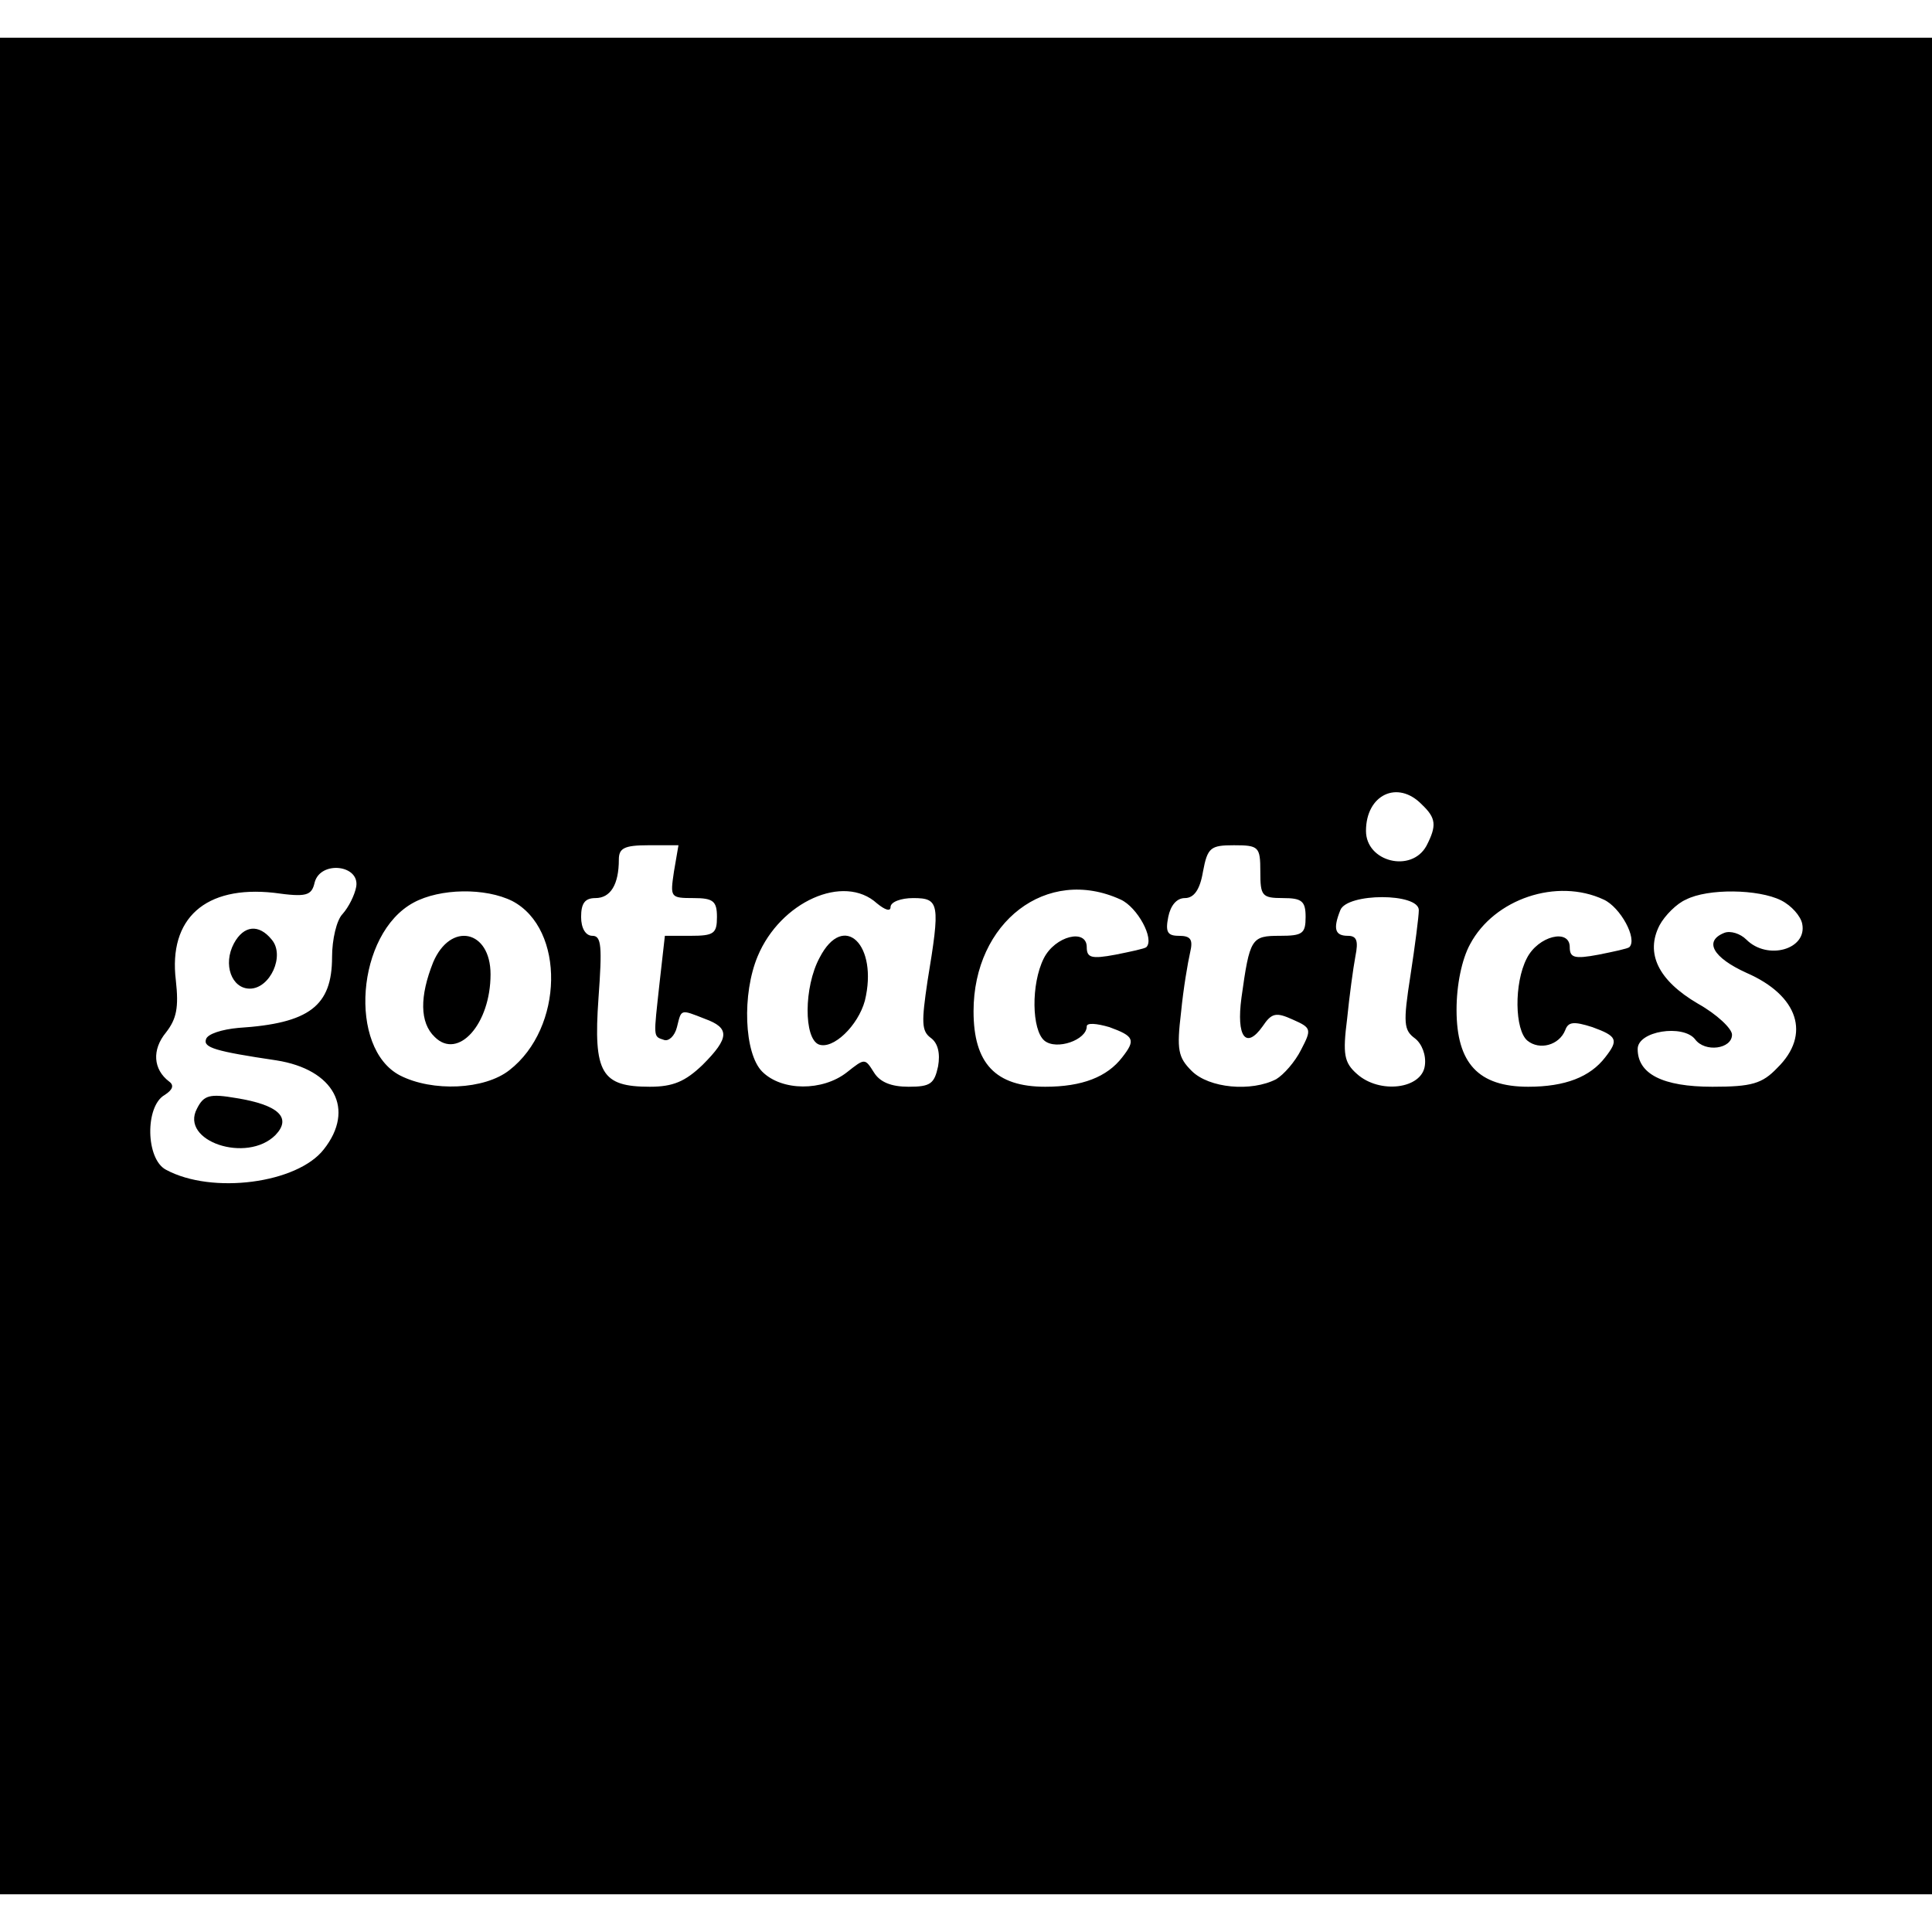
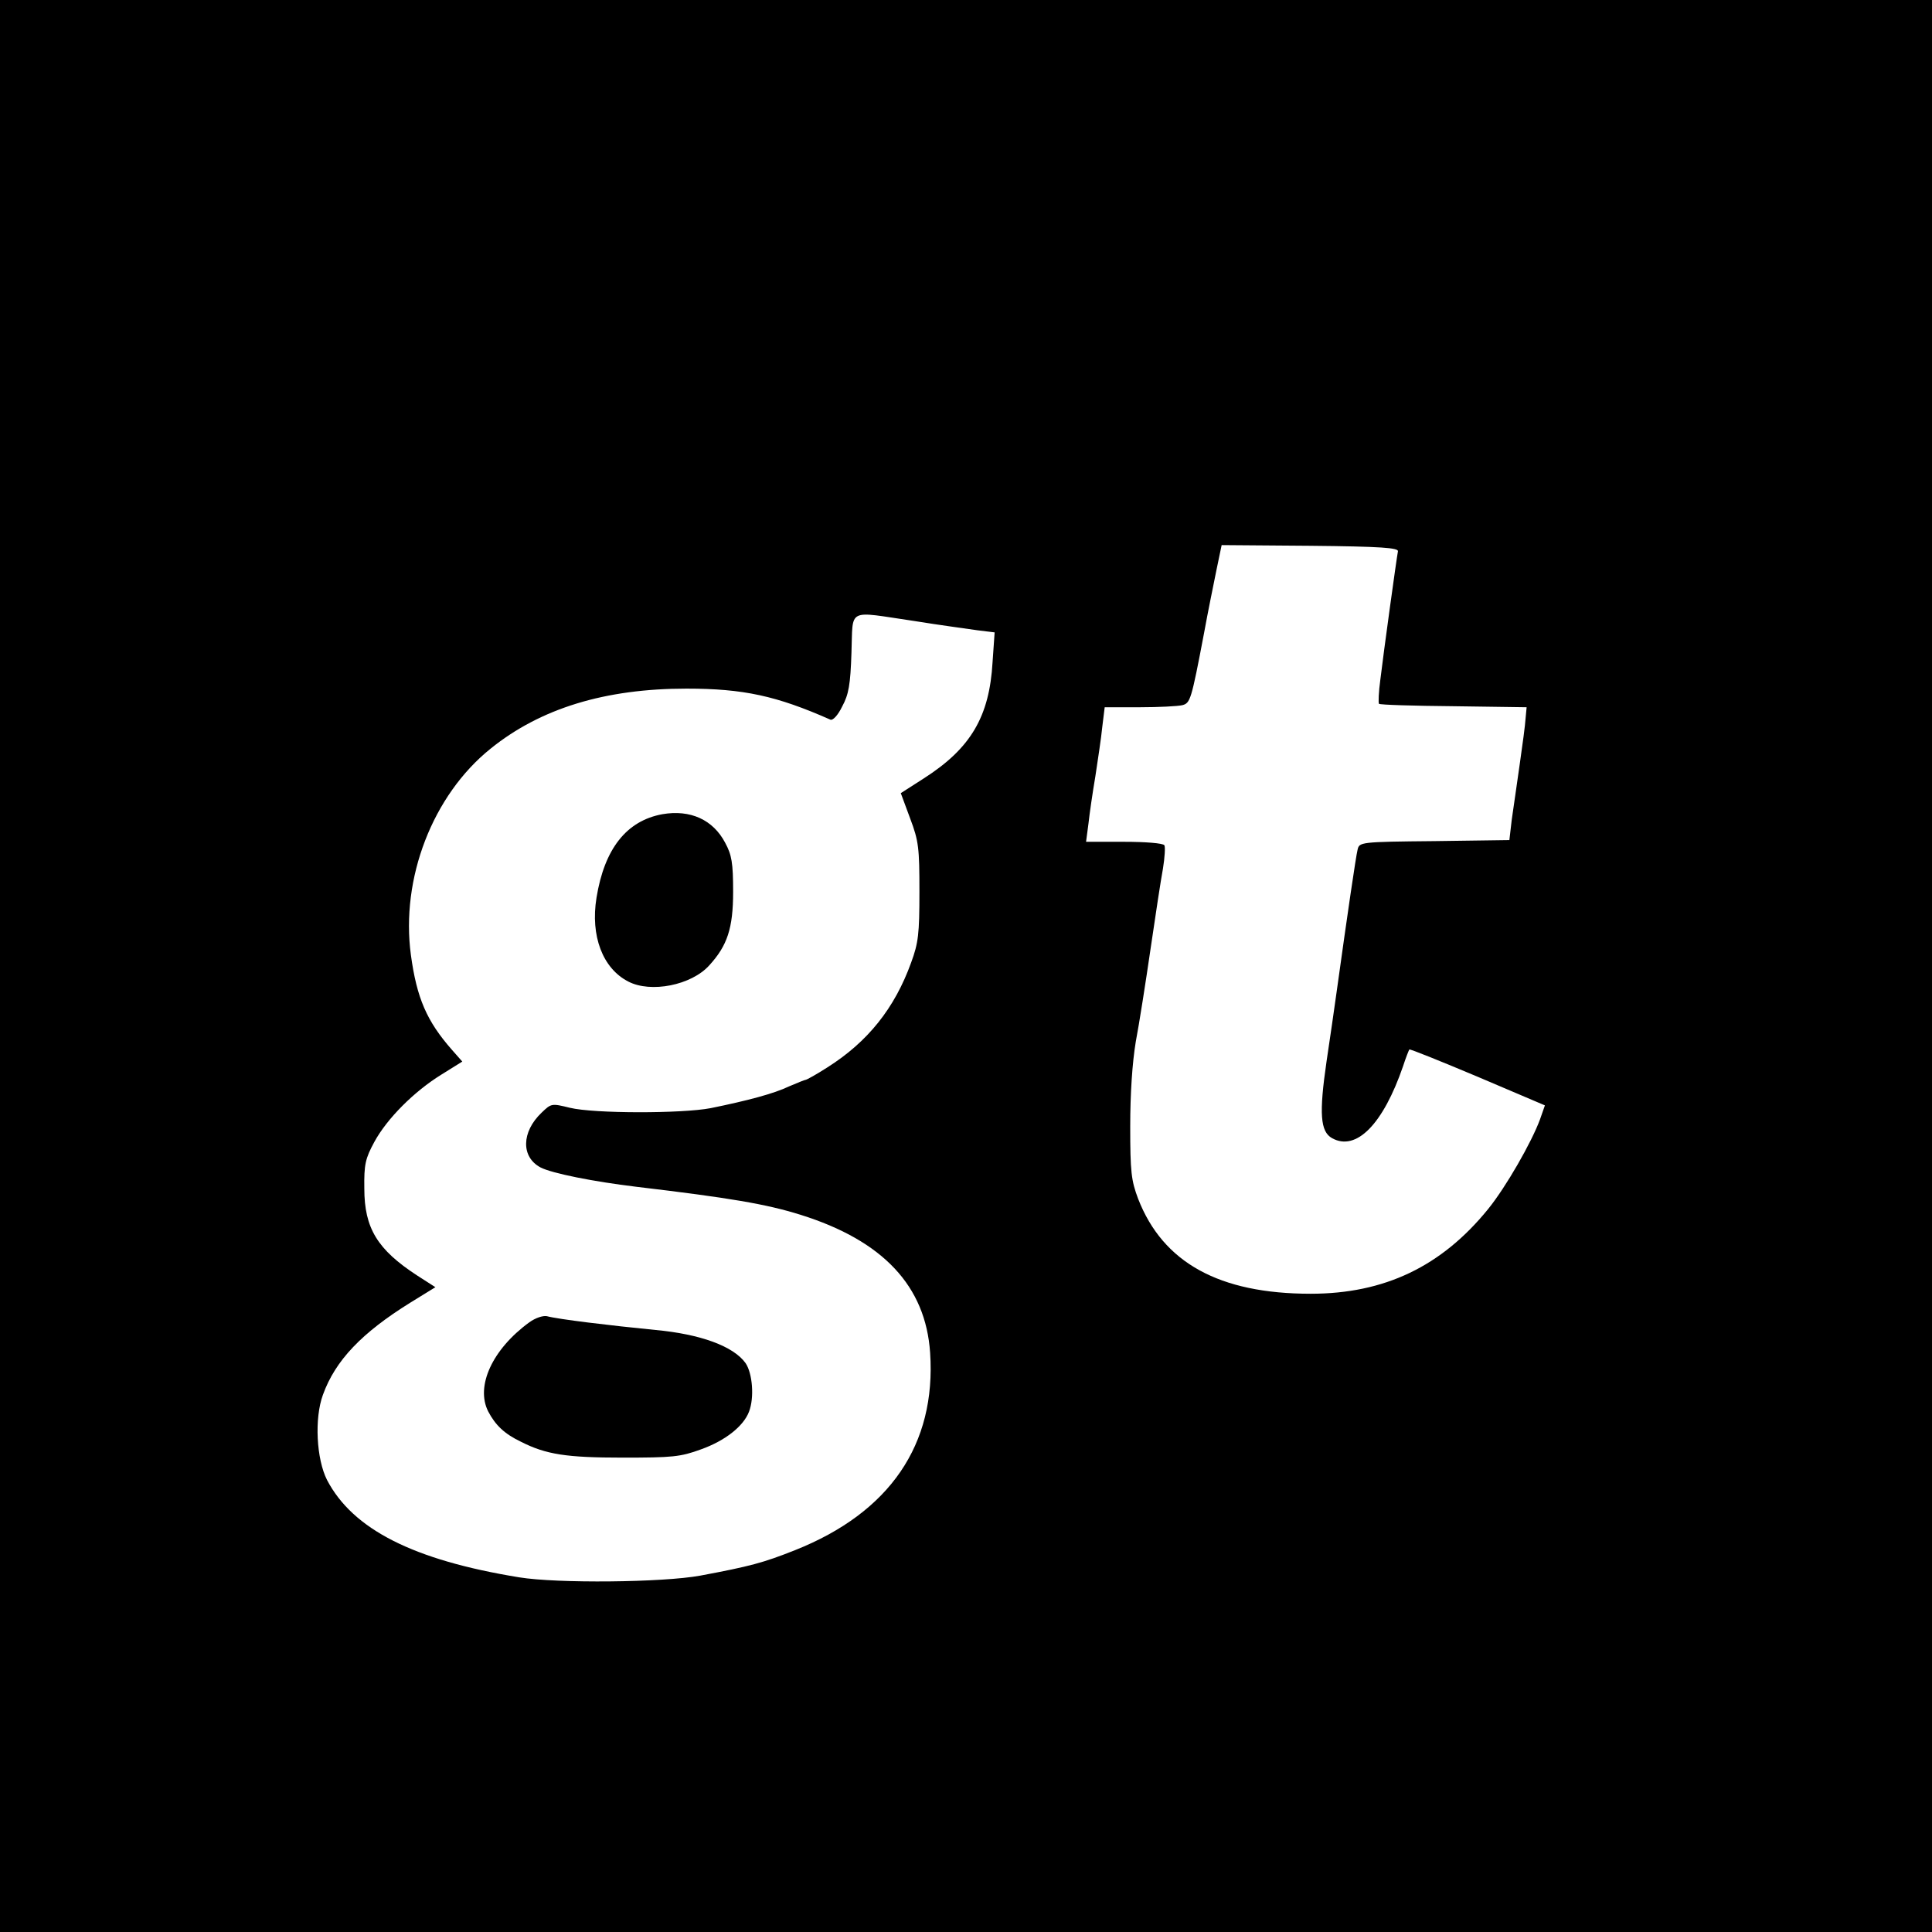
- <svg xmlns="http://www.w3.org/2000/svg" version="1.0" width="256pt" height="256pt" viewBox="0 0 256 256" preserveAspectRatio="xMidYMid meet">
-   <g transform="translate(0,256) scale(0.1,-0.1)" fill="#000000" stroke="none">
-     <path d="M0 1280 l0 -1230 1280 0 1280 0 0 1230 0 1230 -1280 0 -1280 0 0 -1230z m1884 214 c19 -18 20 -28 6 -55 -20 -36 -80 -21 -80 20 0 48 42 68 74 35z m-991 -89 c-5 -34 -5 -35 26 -35 26 0 31 -4 31 -25 0 -22 -4 -25 -35 -25 l-34 0 -7 -62 c-8 -74 -9 -71 6 -76 6 -2 14 5 17 17 6 24 4 24 37 11 33 -12 33 -25 -3 -61 -23 -22 -39 -29 -70 -29 -64 0 -75 18 -68 117 5 69 4 83 -8 83 -9 0 -15 10 -15 25 0 18 5 25 19 25 20 0 31 18 31 51 0 15 7 19 39 19 l40 0 -6 -35z m777 0 c0 -32 2 -35 30 -35 25 0 30 -4 30 -25 0 -22 -4 -25 -34 -25 -38 0 -40 -3 -51 -82 -7 -52 6 -69 28 -38 12 18 18 19 40 9 25 -11 25 -13 11 -40 -8 -16 -23 -33 -33 -39 -33 -17 -89 -12 -112 11 -18 18 -20 28 -14 78 3 31 9 66 12 79 4 17 1 22 -15 22 -15 0 -18 5 -14 25 3 15 11 25 22 25 12 0 20 11 24 35 6 32 10 35 41 35 33 0 35 -2 35 -35z m-1198 -20 c-2 -11 -10 -27 -18 -36 -8 -8 -14 -34 -14 -57 0 -65 -30 -88 -124 -94 -22 -2 -41 -8 -43 -15 -4 -11 12 -16 93 -28 77 -12 105 -65 63 -118 -35 -45 -148 -60 -209 -27 -27 14 -28 84 -2 99 11 7 13 13 6 18 -21 16 -23 42 -4 65 14 18 17 33 13 69 -10 82 39 126 130 116 43 -6 50 -4 54 14 8 29 60 23 55 -6z m207 -19 c70 -37 68 -168 -4 -224 -33 -26 -102 -29 -145 -7 -69 36 -58 188 18 229 35 19 95 20 131 2z m483 -3 c11 -9 18 -11 18 -5 0 7 14 12 30 12 35 0 36 -7 19 -110 -8 -54 -8 -66 4 -75 10 -7 13 -21 10 -38 -5 -23 -10 -27 -39 -27 -23 0 -38 6 -46 19 -12 19 -12 19 -36 0 -32 -25 -86 -25 -112 1 -24 24 -27 103 -6 153 30 72 114 110 158 70z m323 5 c22 -10 45 -52 34 -63 -2 -2 -21 -6 -41 -10 -32 -6 -38 -4 -38 10 0 25 -42 15 -57 -15 -17 -34 -16 -95 1 -109 16 -13 56 1 56 19 0 5 13 4 30 -1 33 -12 35 -17 17 -40 -20 -26 -53 -39 -102 -39 -66 0 -95 31 -95 100 0 118 97 193 195 148z m640 0 c22 -10 45 -52 34 -63 -2 -2 -21 -6 -41 -10 -32 -6 -38 -4 -38 10 0 25 -42 15 -57 -15 -17 -33 -16 -95 1 -109 16 -13 42 -6 50 14 4 11 11 12 36 4 33 -12 35 -17 17 -40 -20 -26 -53 -39 -102 -39 -66 0 -95 31 -95 102 0 33 7 67 18 87 32 60 115 88 177 59z m235 -1 c14 -7 26 -21 28 -31 7 -34 -46 -49 -74 -21 -8 8 -21 12 -29 9 -28 -11 -15 -33 29 -53 69 -30 86 -82 41 -126 -20 -21 -34 -25 -86 -25 -66 0 -99 17 -99 50 0 24 60 33 76 13 13 -18 49 -13 49 6 0 8 -20 27 -45 41 -53 31 -70 67 -51 104 7 13 23 29 35 34 29 15 96 14 126 -1z m-480 -13 c0 -8 -5 -47 -11 -86 -10 -64 -9 -73 6 -84 9 -7 15 -22 13 -36 -4 -31 -60 -38 -90 -11 -17 15 -19 26 -13 73 3 30 8 67 11 83 4 20 2 27 -10 27 -17 0 -20 9 -10 34 9 23 104 23 104 0z" />
-     <path d="M310 1310 c-15 -28 -3 -60 21 -60 27 0 47 44 29 65 -17 21 -37 19 -50 -5z" />
-     <path d="M261 1091 c-23 -43 66 -73 104 -35 22 23 4 40 -52 49 -35 6 -43 4 -52 -14z" />
-     <path d="M574 1285 c-18 -45 -18 -80 2 -99 31 -31 74 17 74 83 0 59 -53 70 -76 16z" />
-     <path d="M1086 1291 c-21 -39 -21 -107 -1 -115 19 -7 52 25 61 58 18 74 -28 119 -60 57z" />
+ <svg xmlns="http://www.w3.org/2000/svg" version="1.0" width="560pt" height="560pt" viewBox="0 0 560 560" preserveAspectRatio="xMidYMid meet">
+   <g transform="translate(0,560) scale(0.1,-0.1)" fill="#000000" stroke="none">
+     <path d="M0 2800 l0 -2800 2800 0 2800 0 0 2800 0 2800 -2800 0 -2800 0 0 -2800z m4052 1202 c-4 -20 -42 -296 -51 -372 -5 -36 -6 -67 -4 -70 3 -3 100 -6 216 -7 l212 -3 -3 -32 c-1 -18 -9 -78 -17 -133 -8 -55 -18 -127 -23 -160 l-7 -60 -217 -3 c-216 -2 -218 -3 -223 -25 -5 -20 -29 -184 -60 -407 -7 -52 -21 -146 -30 -207 -22 -151 -18 -203 16 -222 70 -39 148 40 206 209 8 25 17 47 18 48 2 2 91 -34 198 -79 l195 -83 -14 -40 c-24 -66 -99 -197 -151 -261 -135 -166 -300 -245 -514 -245 -265 0 -428 90 -500 275 -20 53 -23 78 -23 210 0 96 6 184 16 245 10 52 29 174 43 270 14 96 30 201 36 233 5 31 7 62 4 67 -4 6 -55 10 -117 10 l-110 0 7 53 c3 28 12 90 20 137 7 47 17 111 20 143 l7 57 102 0 c55 0 111 3 123 6 23 6 26 14 63 209 11 61 28 143 36 183 l15 72 257 -2 c207 -2 256 -6 254 -16z m-1402 -202 c74 -12 157 -23 184 -27 l49 -6 -6 -86 c-9 -158 -63 -250 -199 -337 l-67 -43 27 -73 c25 -66 27 -86 27 -213 0 -122 -3 -148 -24 -205 -48 -133 -126 -230 -243 -304 -31 -20 -60 -36 -63 -36 -3 0 -24 -9 -48 -19 -44 -21 -119 -41 -227 -63 -83 -16 -338 -16 -408 1 -53 13 -54 13 -82 -14 -59 -56 -60 -129 -3 -159 33 -17 153 -41 278 -56 270 -32 376 -50 475 -81 240 -75 363 -207 376 -400 18 -266 -117 -463 -391 -572 -93 -37 -131 -47 -275 -74 -109 -20 -414 -23 -525 -5 -307 50 -482 139 -557 282 -31 61 -37 179 -12 247 36 100 113 180 253 267 l73 45 -53 34 c-115 75 -153 137 -153 252 -1 70 3 87 29 135 37 68 115 146 194 195 l61 38 -30 34 c-73 83 -102 150 -119 275 -30 222 63 463 231 598 145 117 332 174 568 174 165 0 261 -21 417 -90 7 -3 22 13 34 38 19 35 24 63 27 156 5 132 -16 121 182 92z" />
+     <path d="M1920 3240 c-104 -19 -168 -100 -191 -242 -18 -111 18 -205 92 -243 65 -34 183 -11 235 47 52 57 69 107 69 213 0 84 -4 107 -23 142 -35 67 -101 97 -182 83z" />
+     <path d="M1534 1767 c-107 -78 -156 -185 -119 -258 21 -40 47 -65 95 -88 73 -37 132 -46 295 -46 144 0 167 2 227 24 70 25 123 67 139 109 16 41 10 112 -10 141 -35 49 -131 84 -261 96 -132 13 -282 31 -315 40 -12 2 -33 -5 -51 -18z" />
  </g>
</svg>
